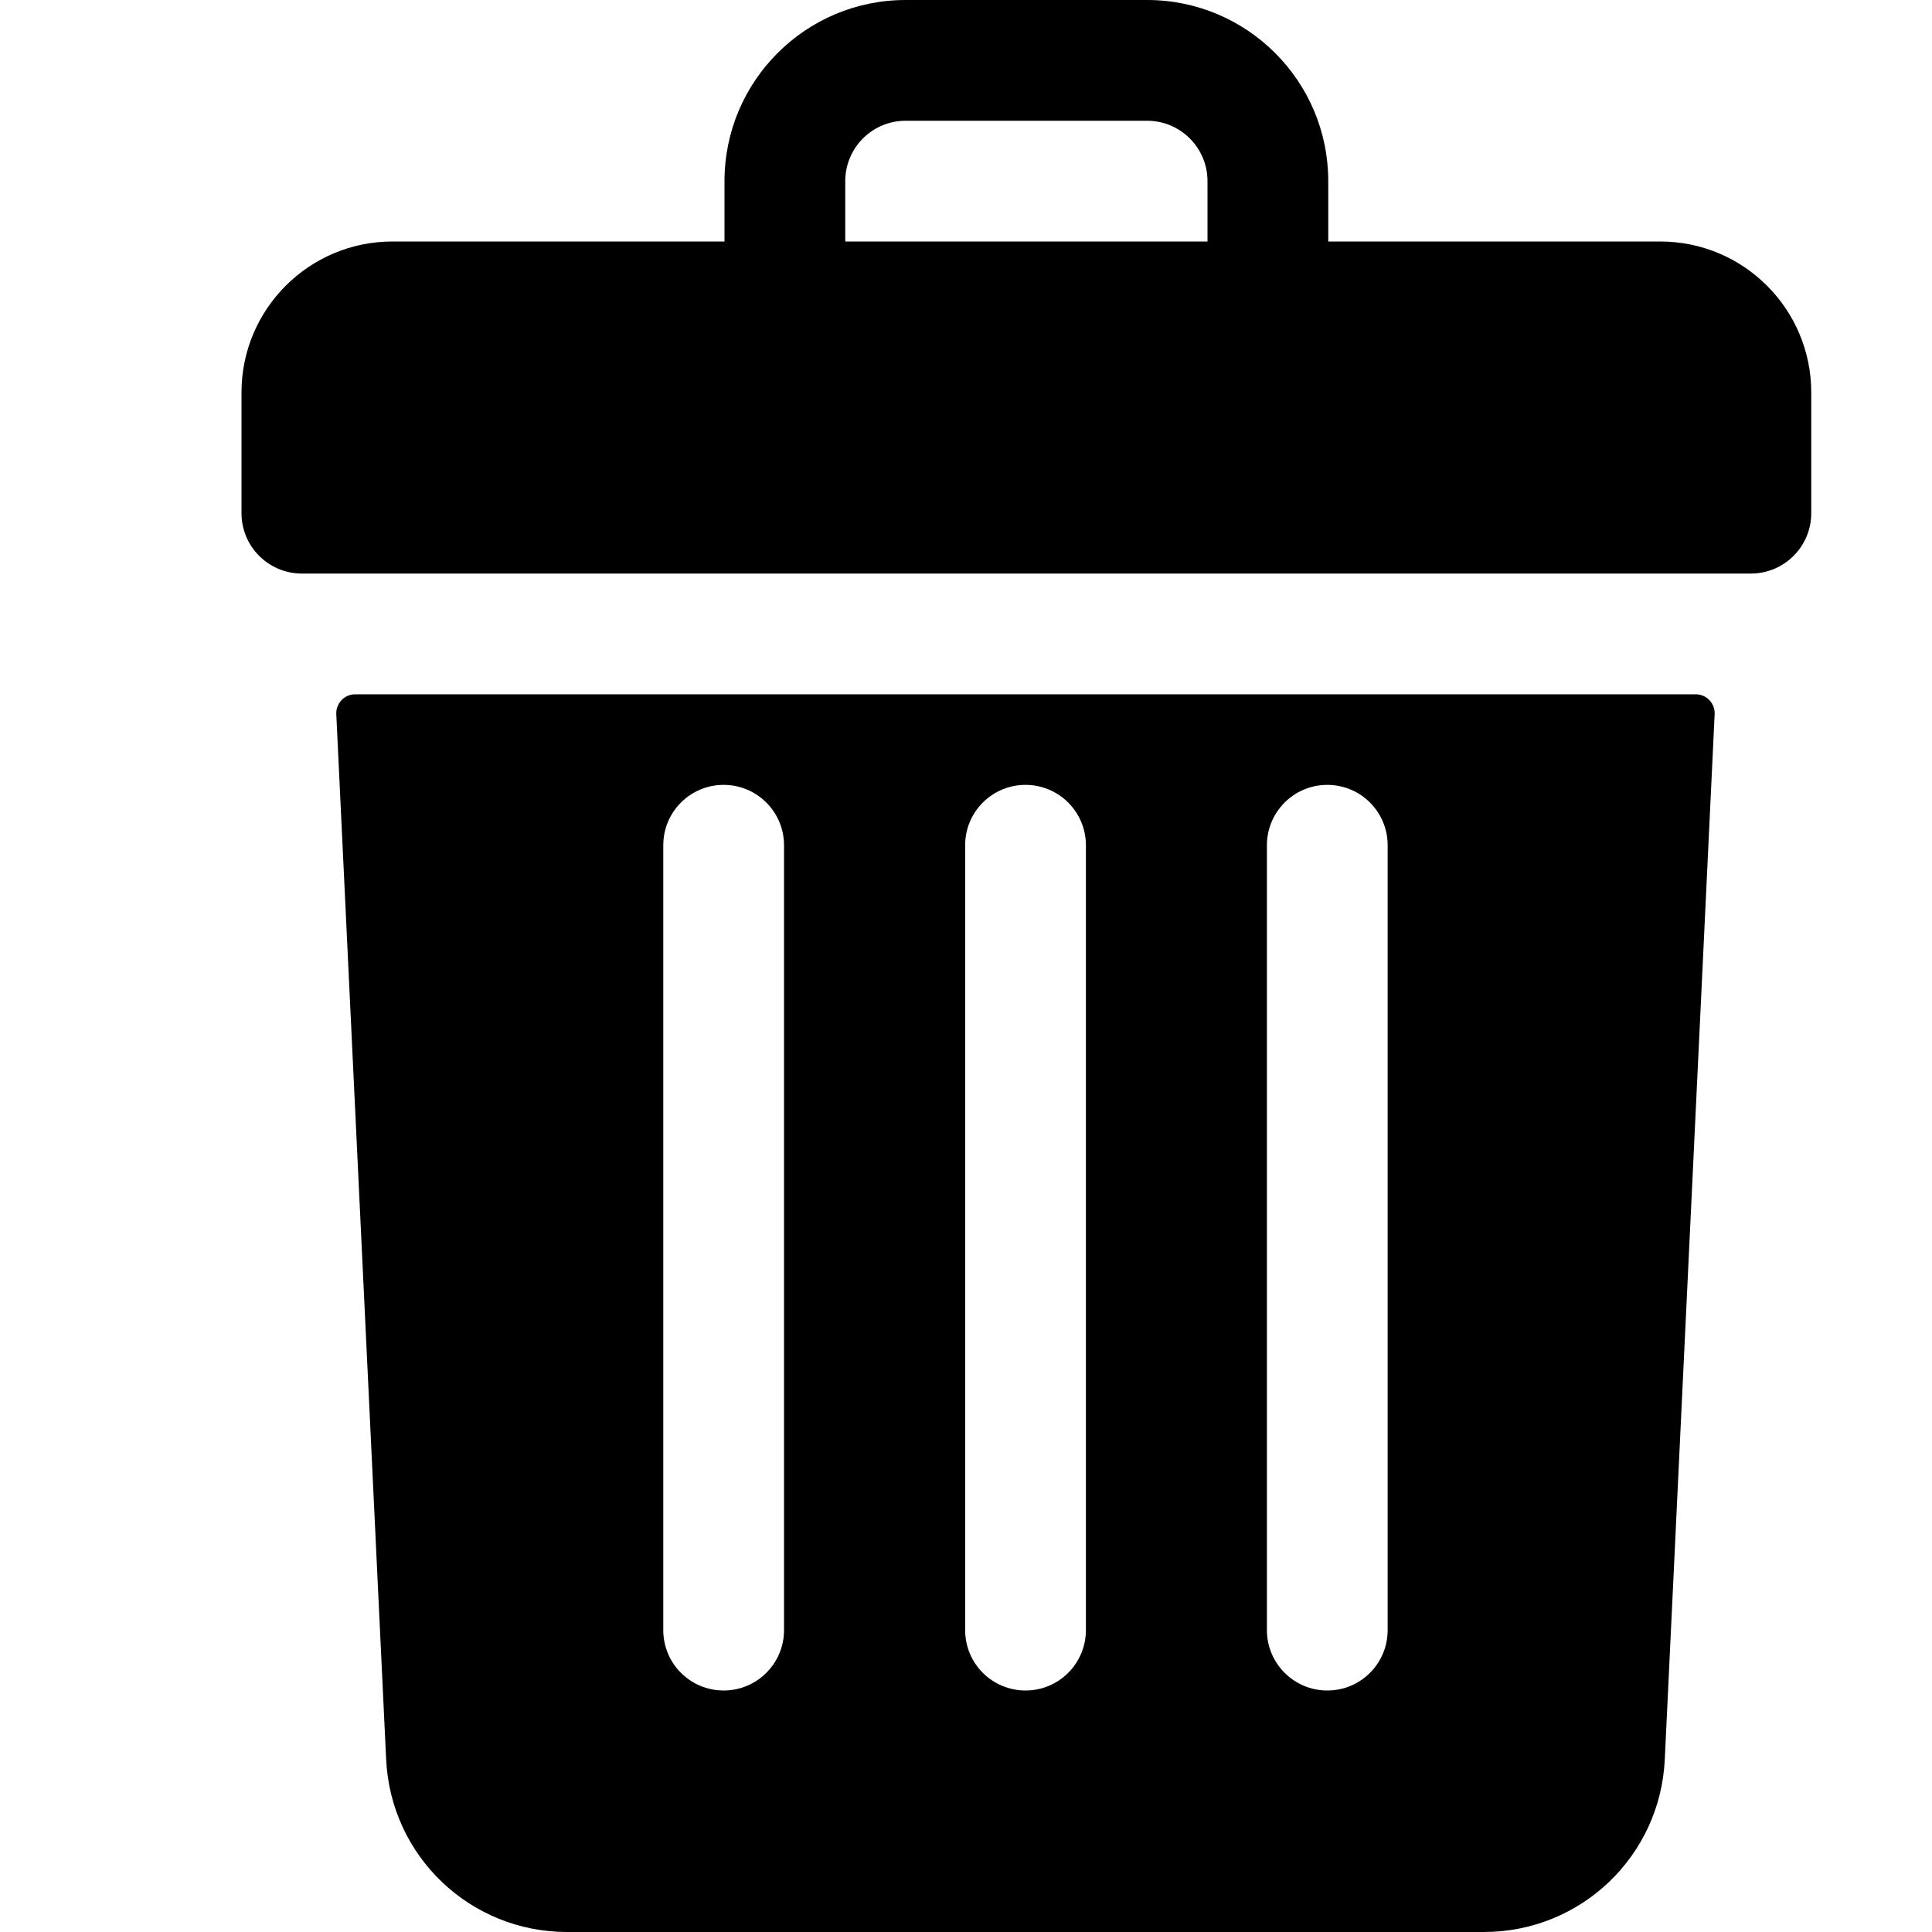
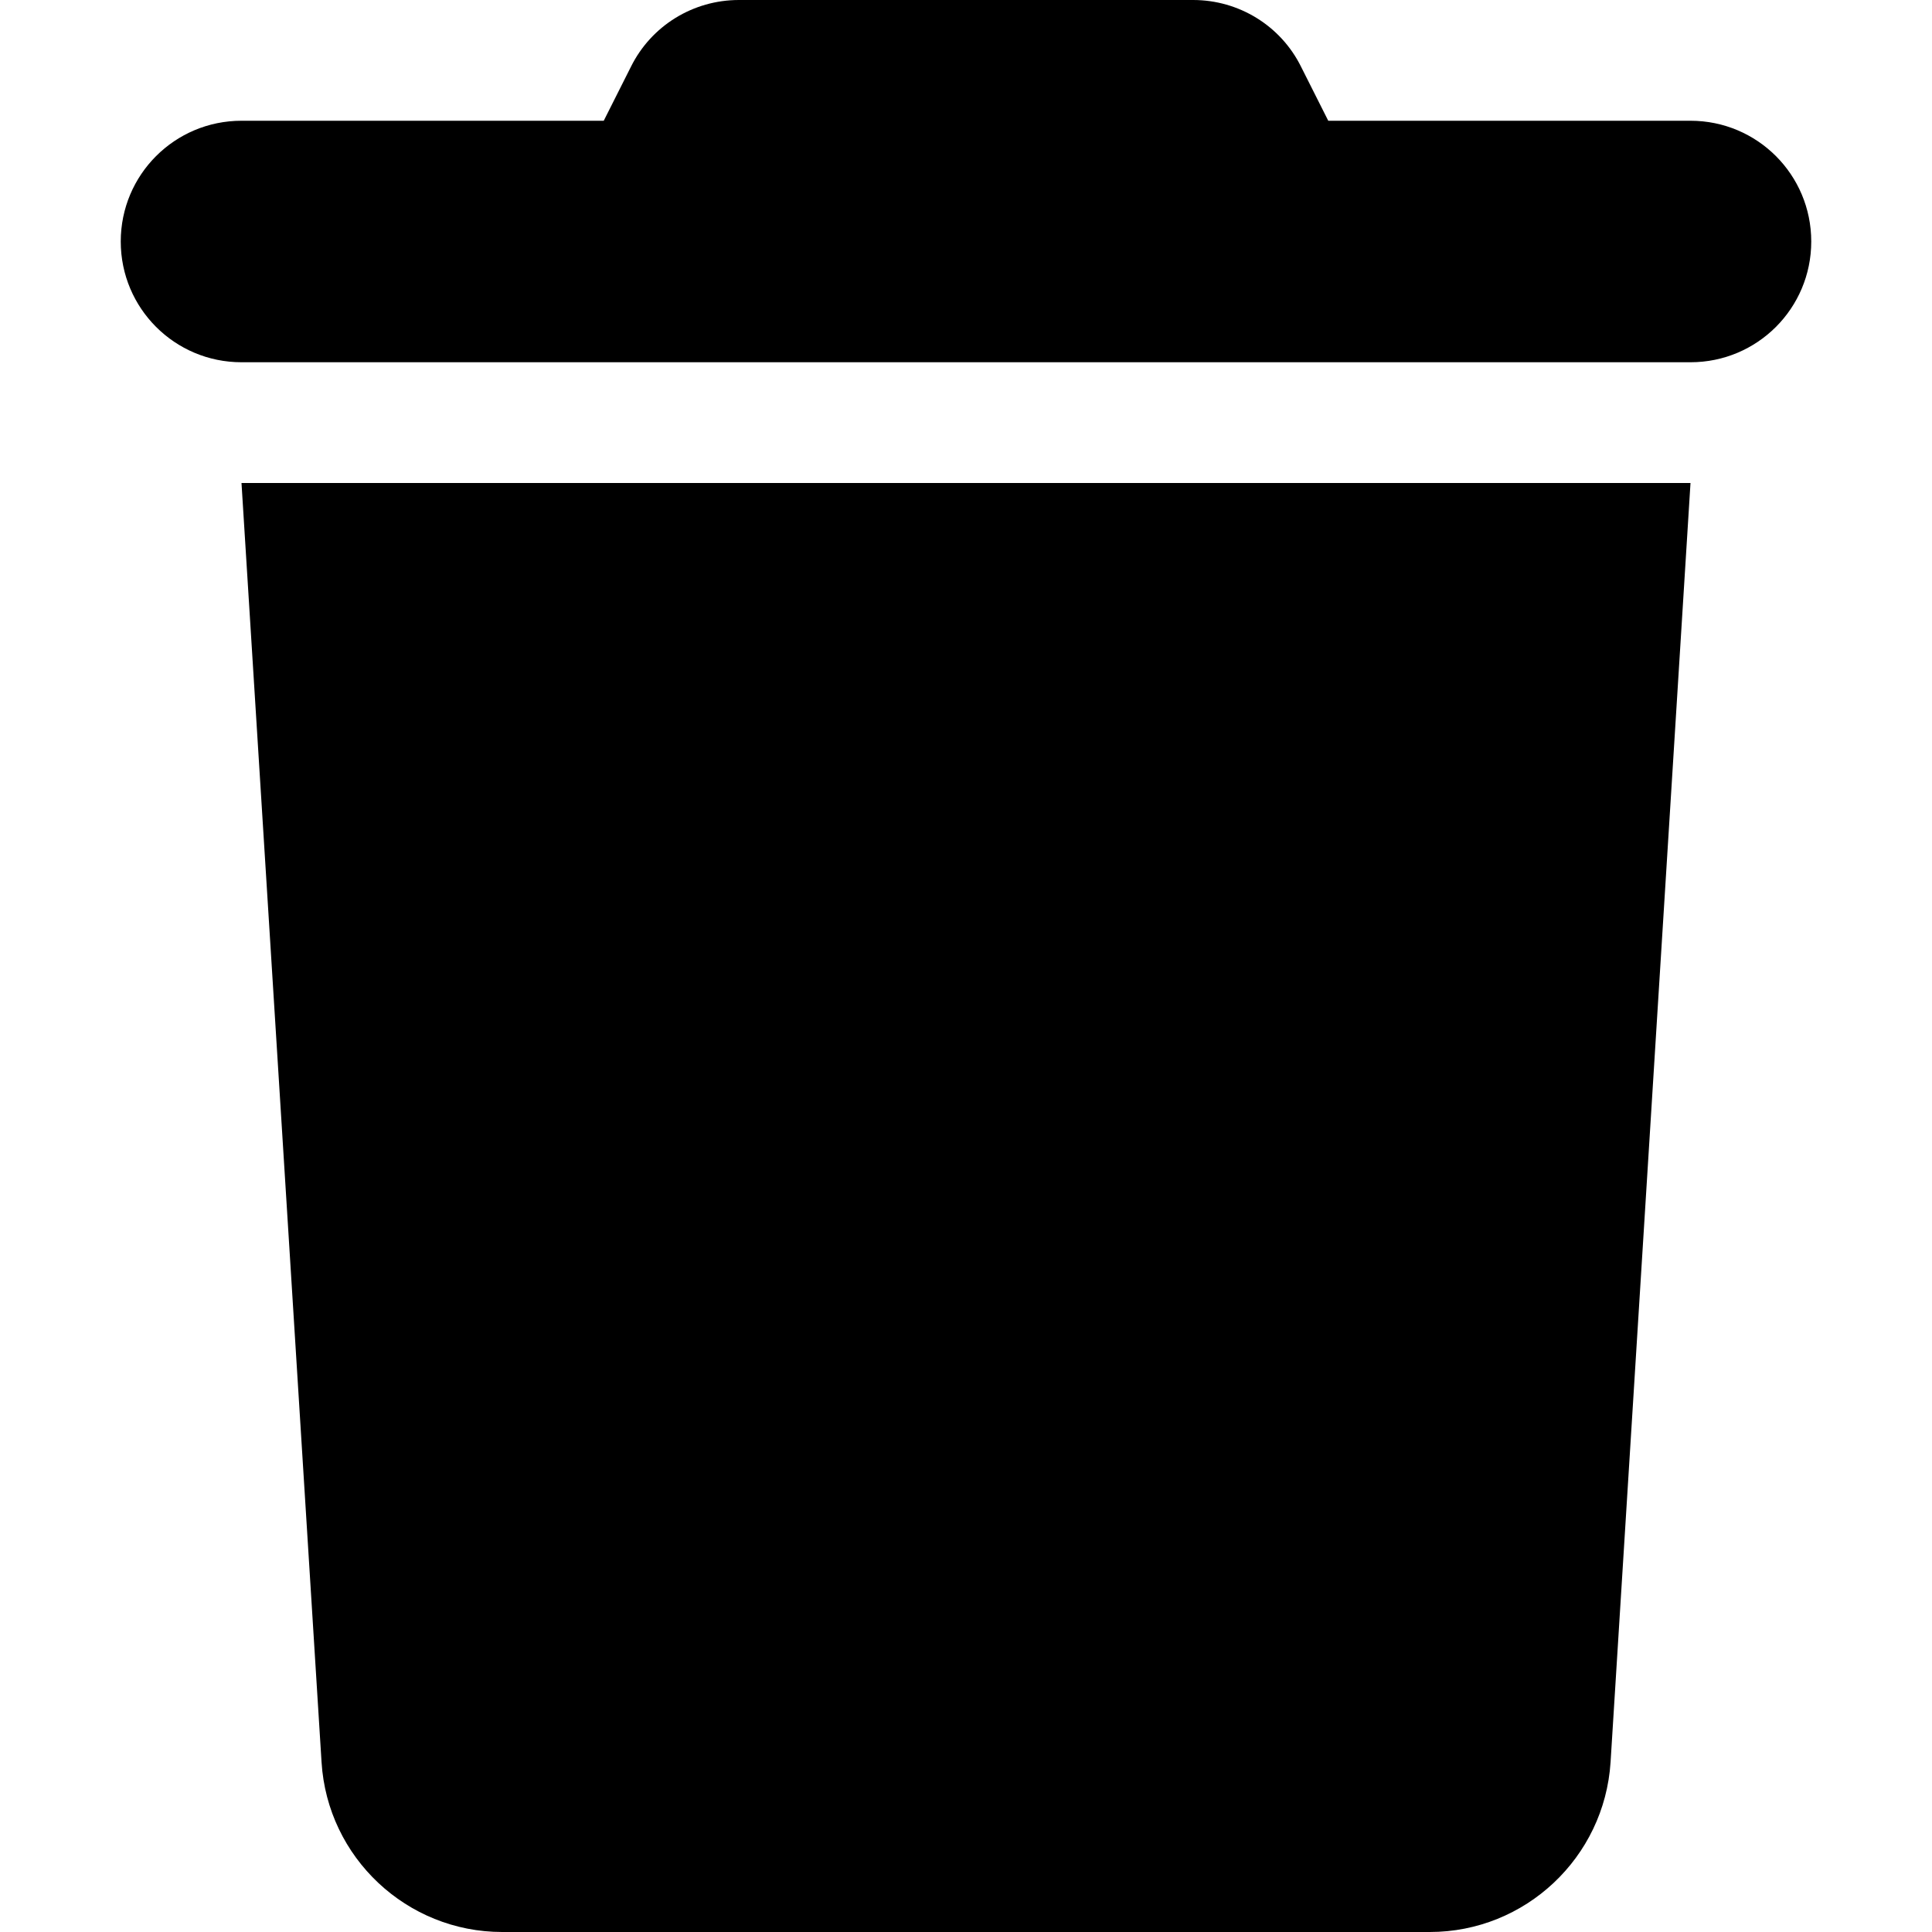
<svg xmlns="http://www.w3.org/2000/svg" width="16" height="16" viewBox="0 0 16 16">
  <defs />
-   <path d="M13.75,2 L11,2 L11,1.5 C11,0.672 10.328,0 9.5,0 L7.5,0 C6.672,0 6,0.672 6,1.5 L6,2 L3.25,2 C2.56,2 2,2.56 2,3.25 L2,4.25 C2,4.526 2.224,4.75 2.5,4.75 L14.5,4.75 C14.776,4.75 15,4.526 15,4.25 L15,3.25 C15,2.56 14.44,2 13.75,2 Z M7,1.5 C7,1.224 7.224,1 7.5,1 L9.5,1 C9.776,1 10,1.224 10,1.5 L10,2 L7,2 L7,1.5 Z" />
-   <path d="M2.941,5.75 C2.852,5.75 2.781,5.825 2.785,5.914 L3.198,14.571 C3.236,15.373 3.894,16 4.696,16 L12.289,16 C13.091,16 13.749,15.373 13.787,14.571 L14.2,5.914 C14.204,5.825 14.133,5.75 14.044,5.75 L2.941,5.75 Z M10.492,7 C10.492,6.724 10.716,6.5 10.992,6.5 C11.269,6.5 11.492,6.724 11.492,7 L11.492,13.5 C11.492,13.776 11.269,14 10.992,14 C10.716,14 10.492,13.776 10.492,13.5 L10.492,7 Z M7.993,7 C7.993,6.724 8.216,6.5 8.493,6.5 C8.769,6.5 8.993,6.724 8.993,7 L8.993,13.5 C8.993,13.776 8.769,14 8.493,14 C8.216,14 7.993,13.776 7.993,13.5 L7.993,7 Z M5.493,7 C5.493,6.724 5.716,6.5 5.993,6.5 C6.269,6.5 6.493,6.724 6.493,7 L6.493,13.5 C6.493,13.776 6.269,14 5.993,14 C5.716,14 5.493,13.776 5.493,13.5 L5.493,7 Z" />
+   <path d="M5.225,0.553 L5,1 L2,1 C1.447,1 1,1.447 1,2 C1,2.553 1.447,3 2,3 L14,3 C14.553,3 15,2.553 15,2 C15,1.447 14.553,1 14,1 L11,1 L10.775,0.553 C10.606,0.212 10.259,0 9.881,0 L6.119,0 C5.741,0 5.394,0.212 5.225,0.553 Z M14,4 L2,4 L2.663,14.594 C2.712,15.384 3.369,16 4.159,16 L11.841,16 C12.631,16 13.287,15.384 13.338,14.594 L14,4 Z" />
</svg>
